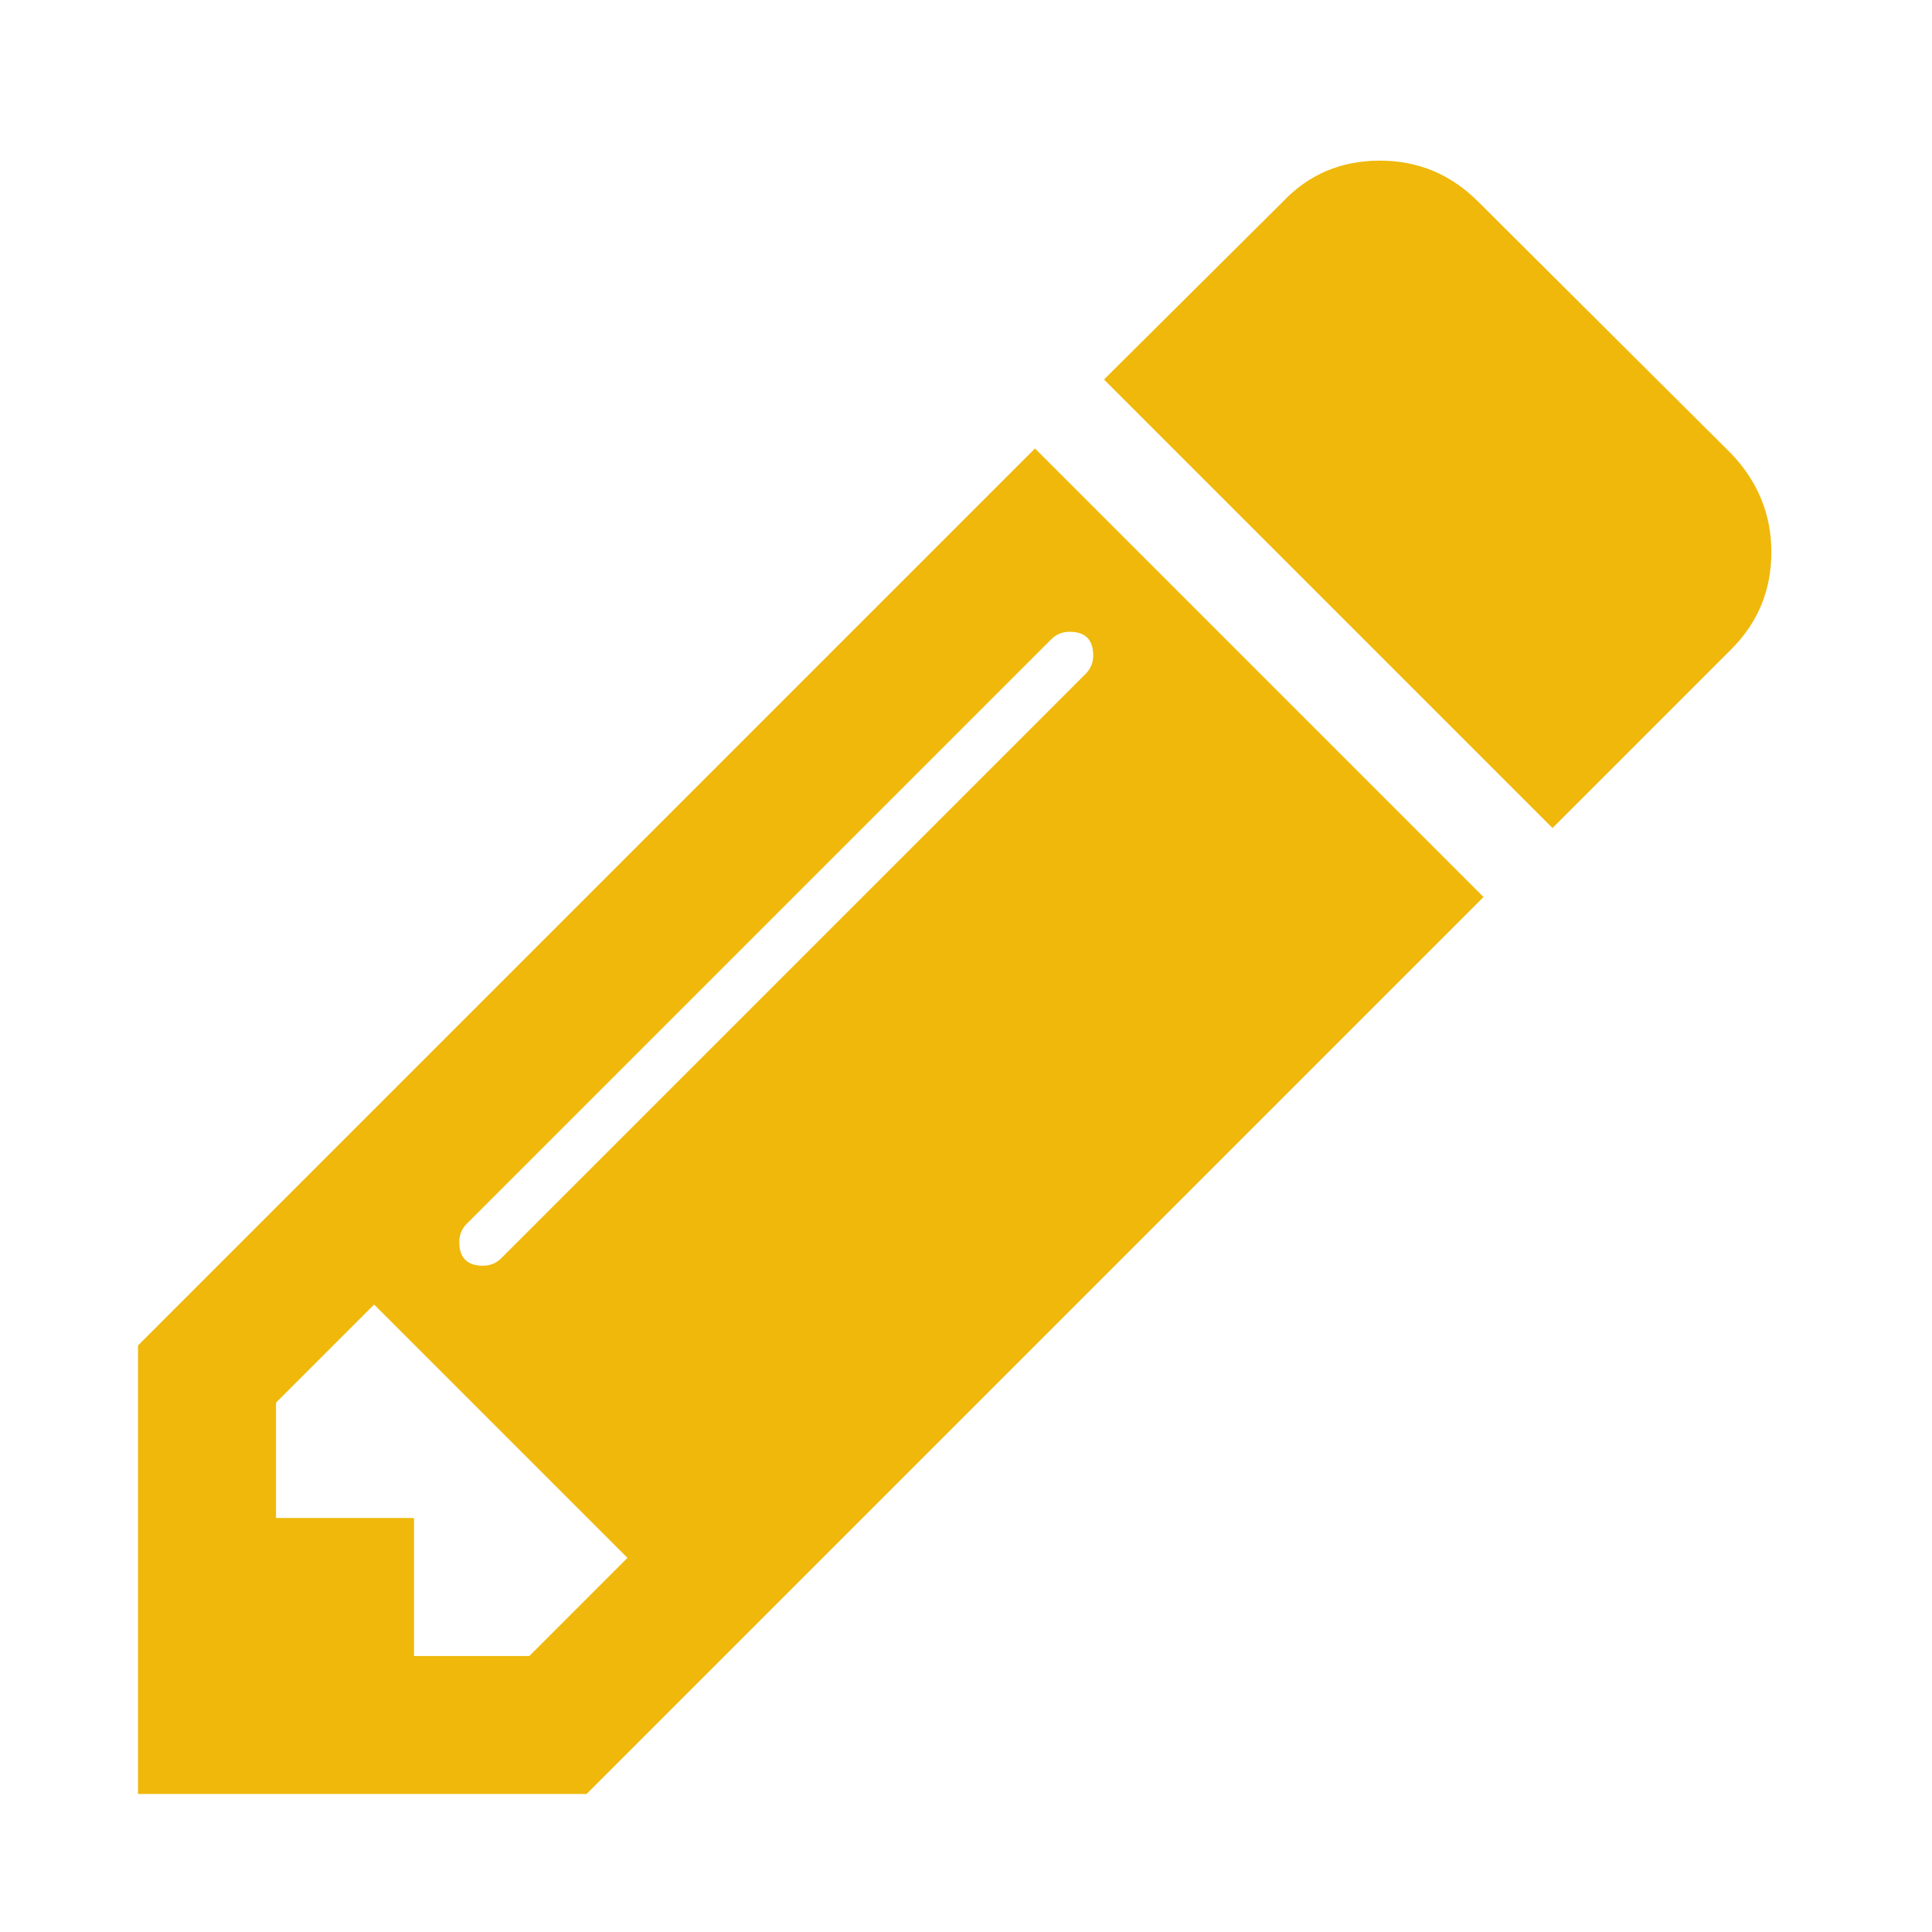
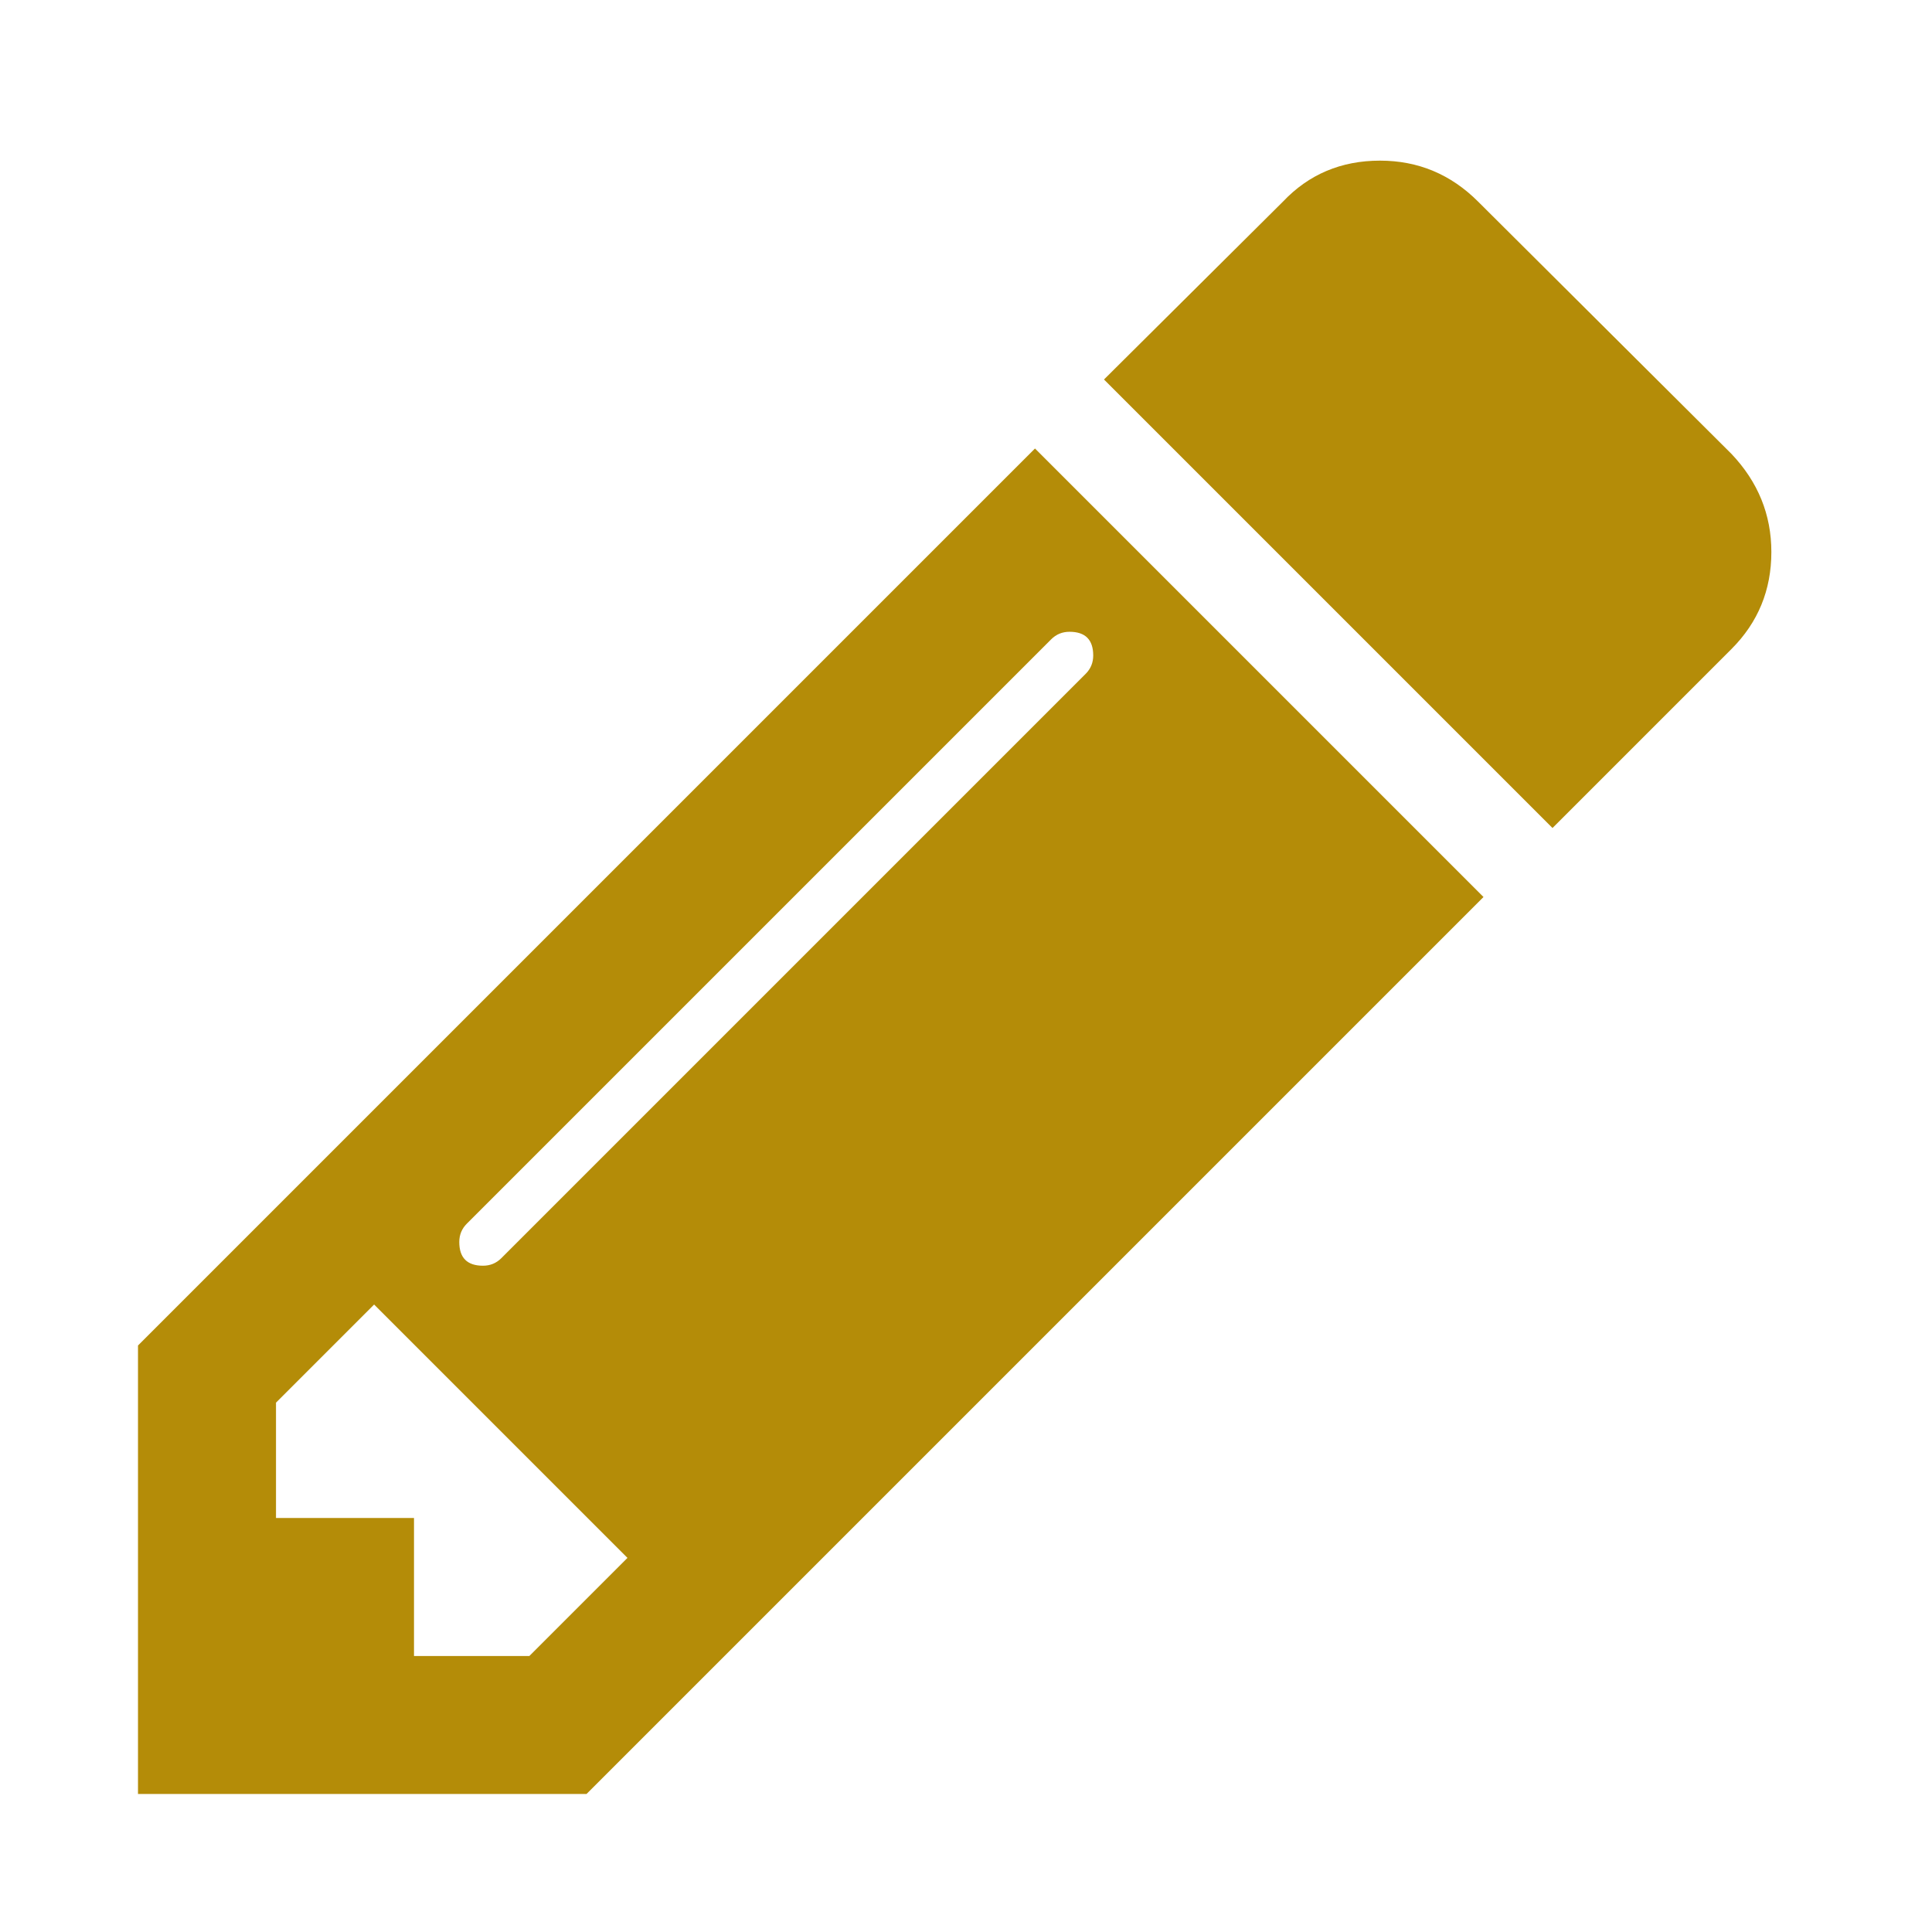
<svg xmlns="http://www.w3.org/2000/svg" width="13" height="13" viewBox="0 0 1792 1792">
-   <path fill="#efb80b" d="M491 1536l91-91-235-235-91 91v107h128v128h107zm523-928q0-22-22-22-10 0-17 7l-542 542q-7 7-7 17 0 22 22 22 10 0 17-7l542-542q7-7 7-17zm-54-192l416 416-832 832h-416v-416zm683 96q0 53-37 90l-166 166-416-416 166-165q36-38 90-38 53 0 91 38l235 234q37 39 37 91z" />
+   <path fill="#b48c08" d="M491 1536l91-91-235-235-91 91v107h128v128h107zm523-928q0-22-22-22-10 0-17 7l-542 542q-7 7-7 17 0 22 22 22 10 0 17-7l542-542q7-7 7-17zm-54-192l416 416-832 832h-416v-416zm683 96q0 53-37 90l-166 166-416-416 166-165q36-38 90-38 53 0 91 38l235 234q37 39 37 91z" />
</svg>
